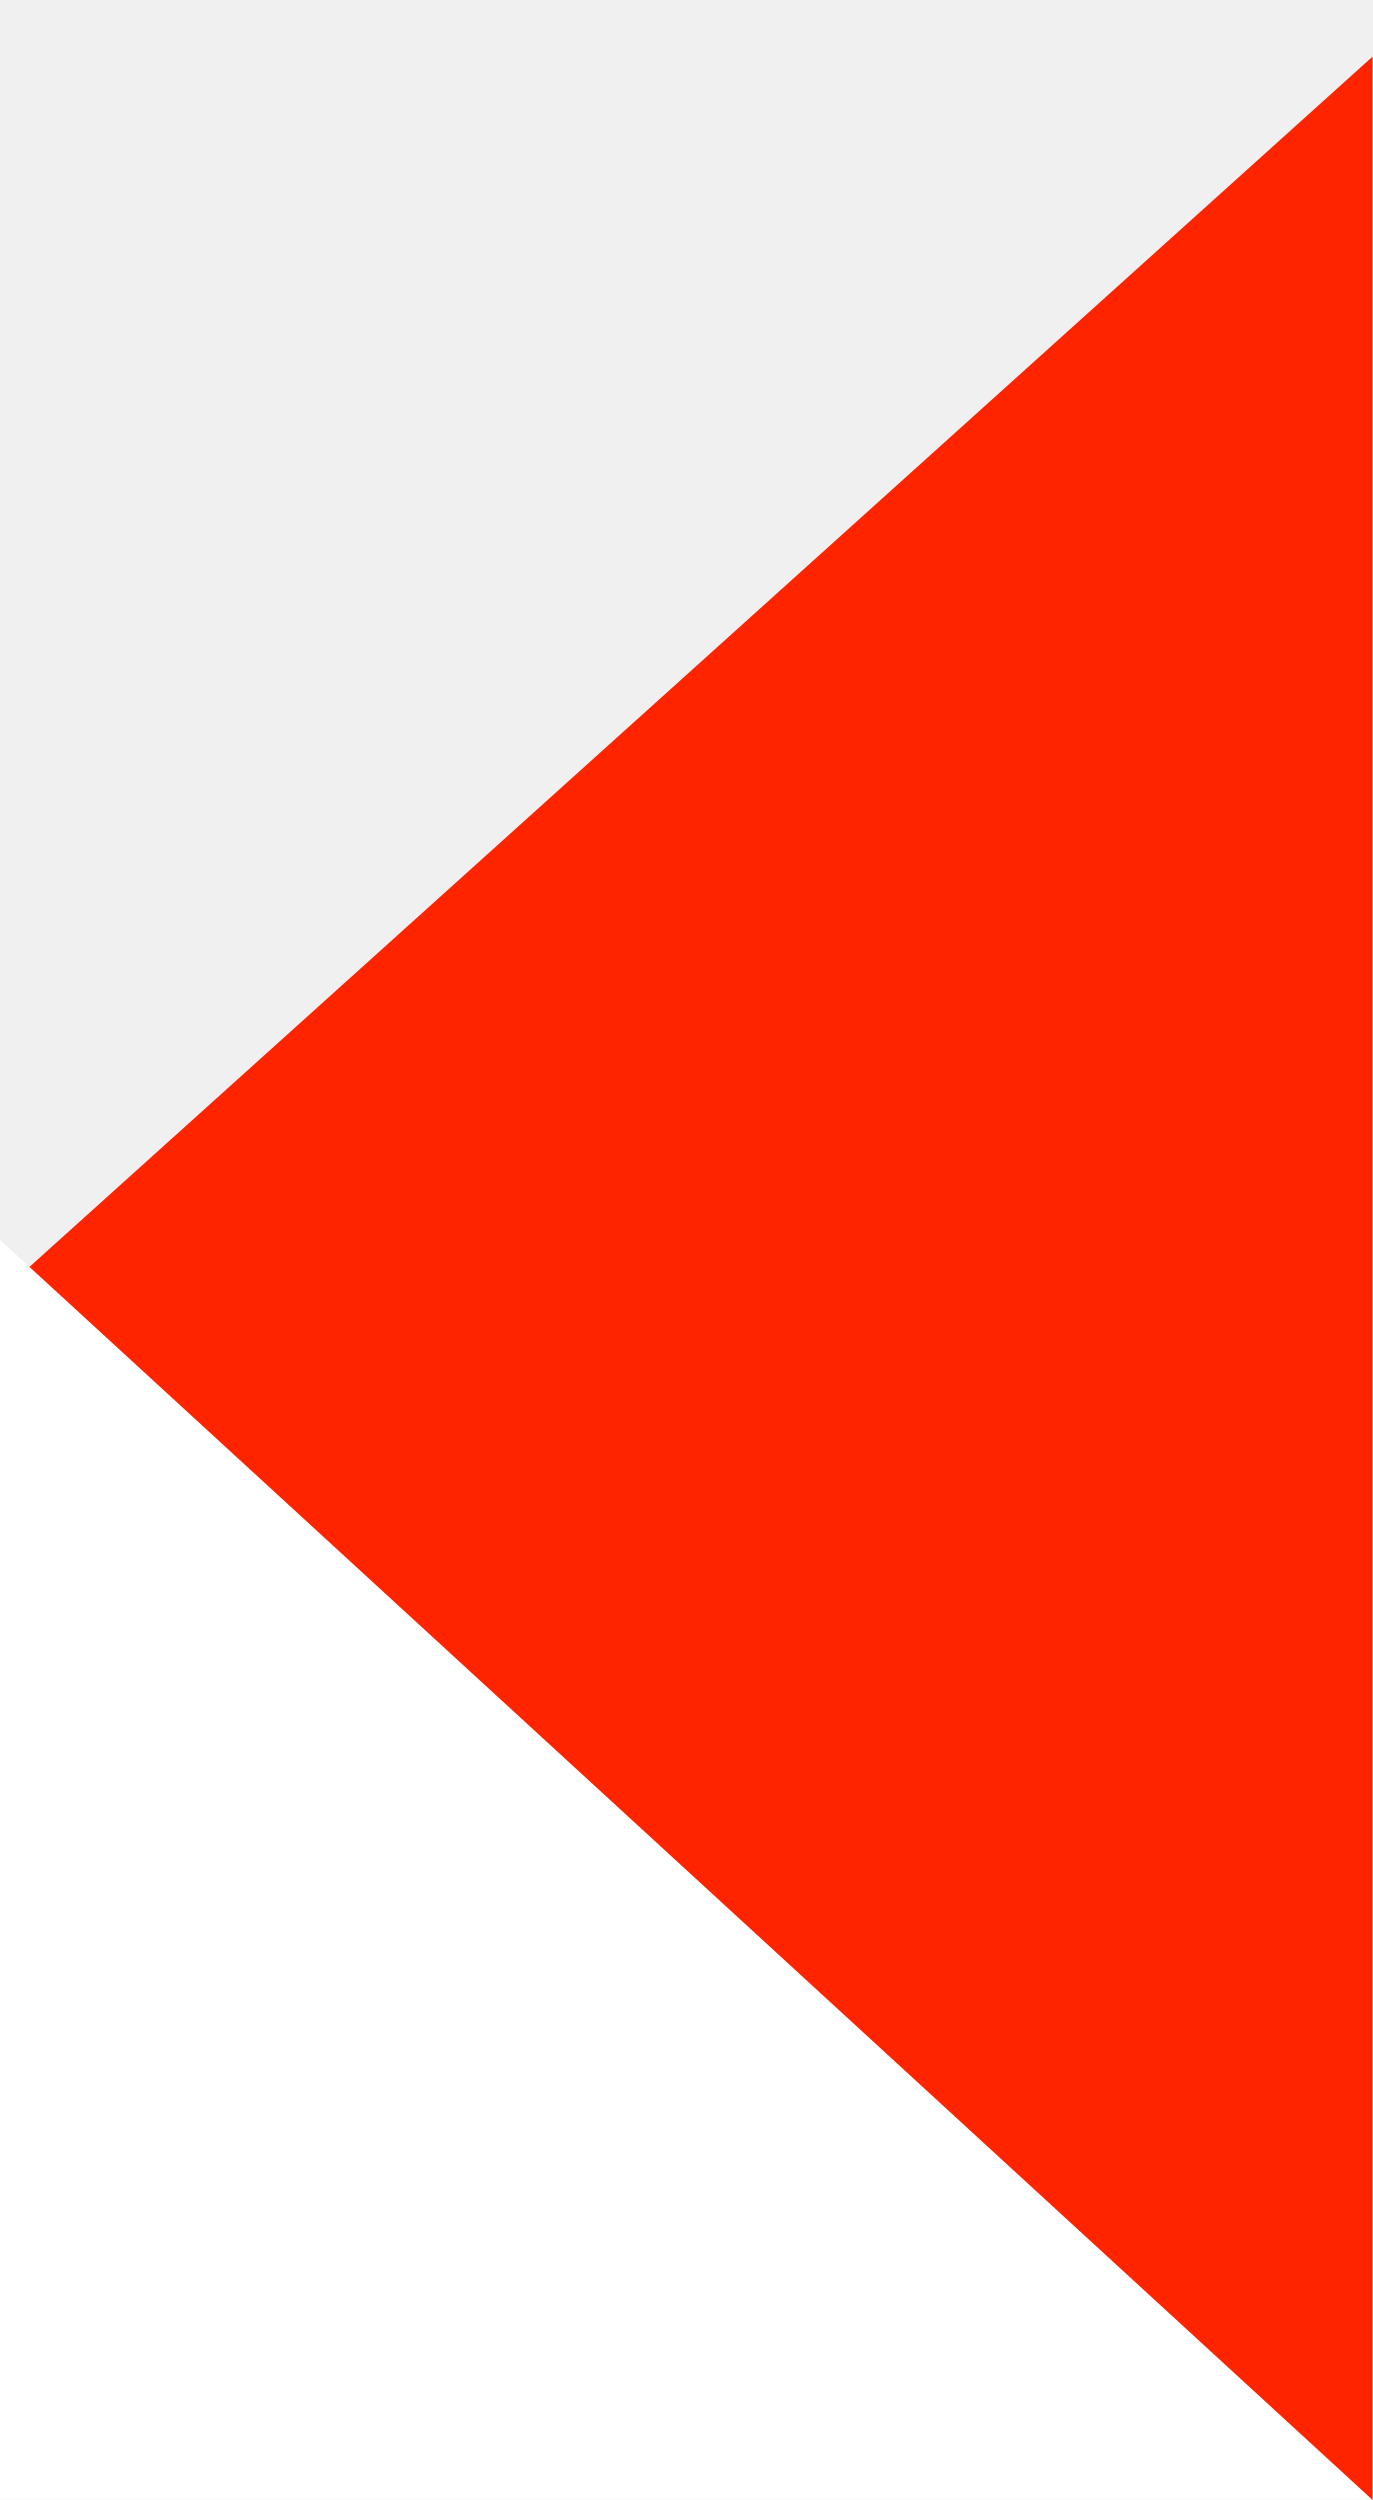
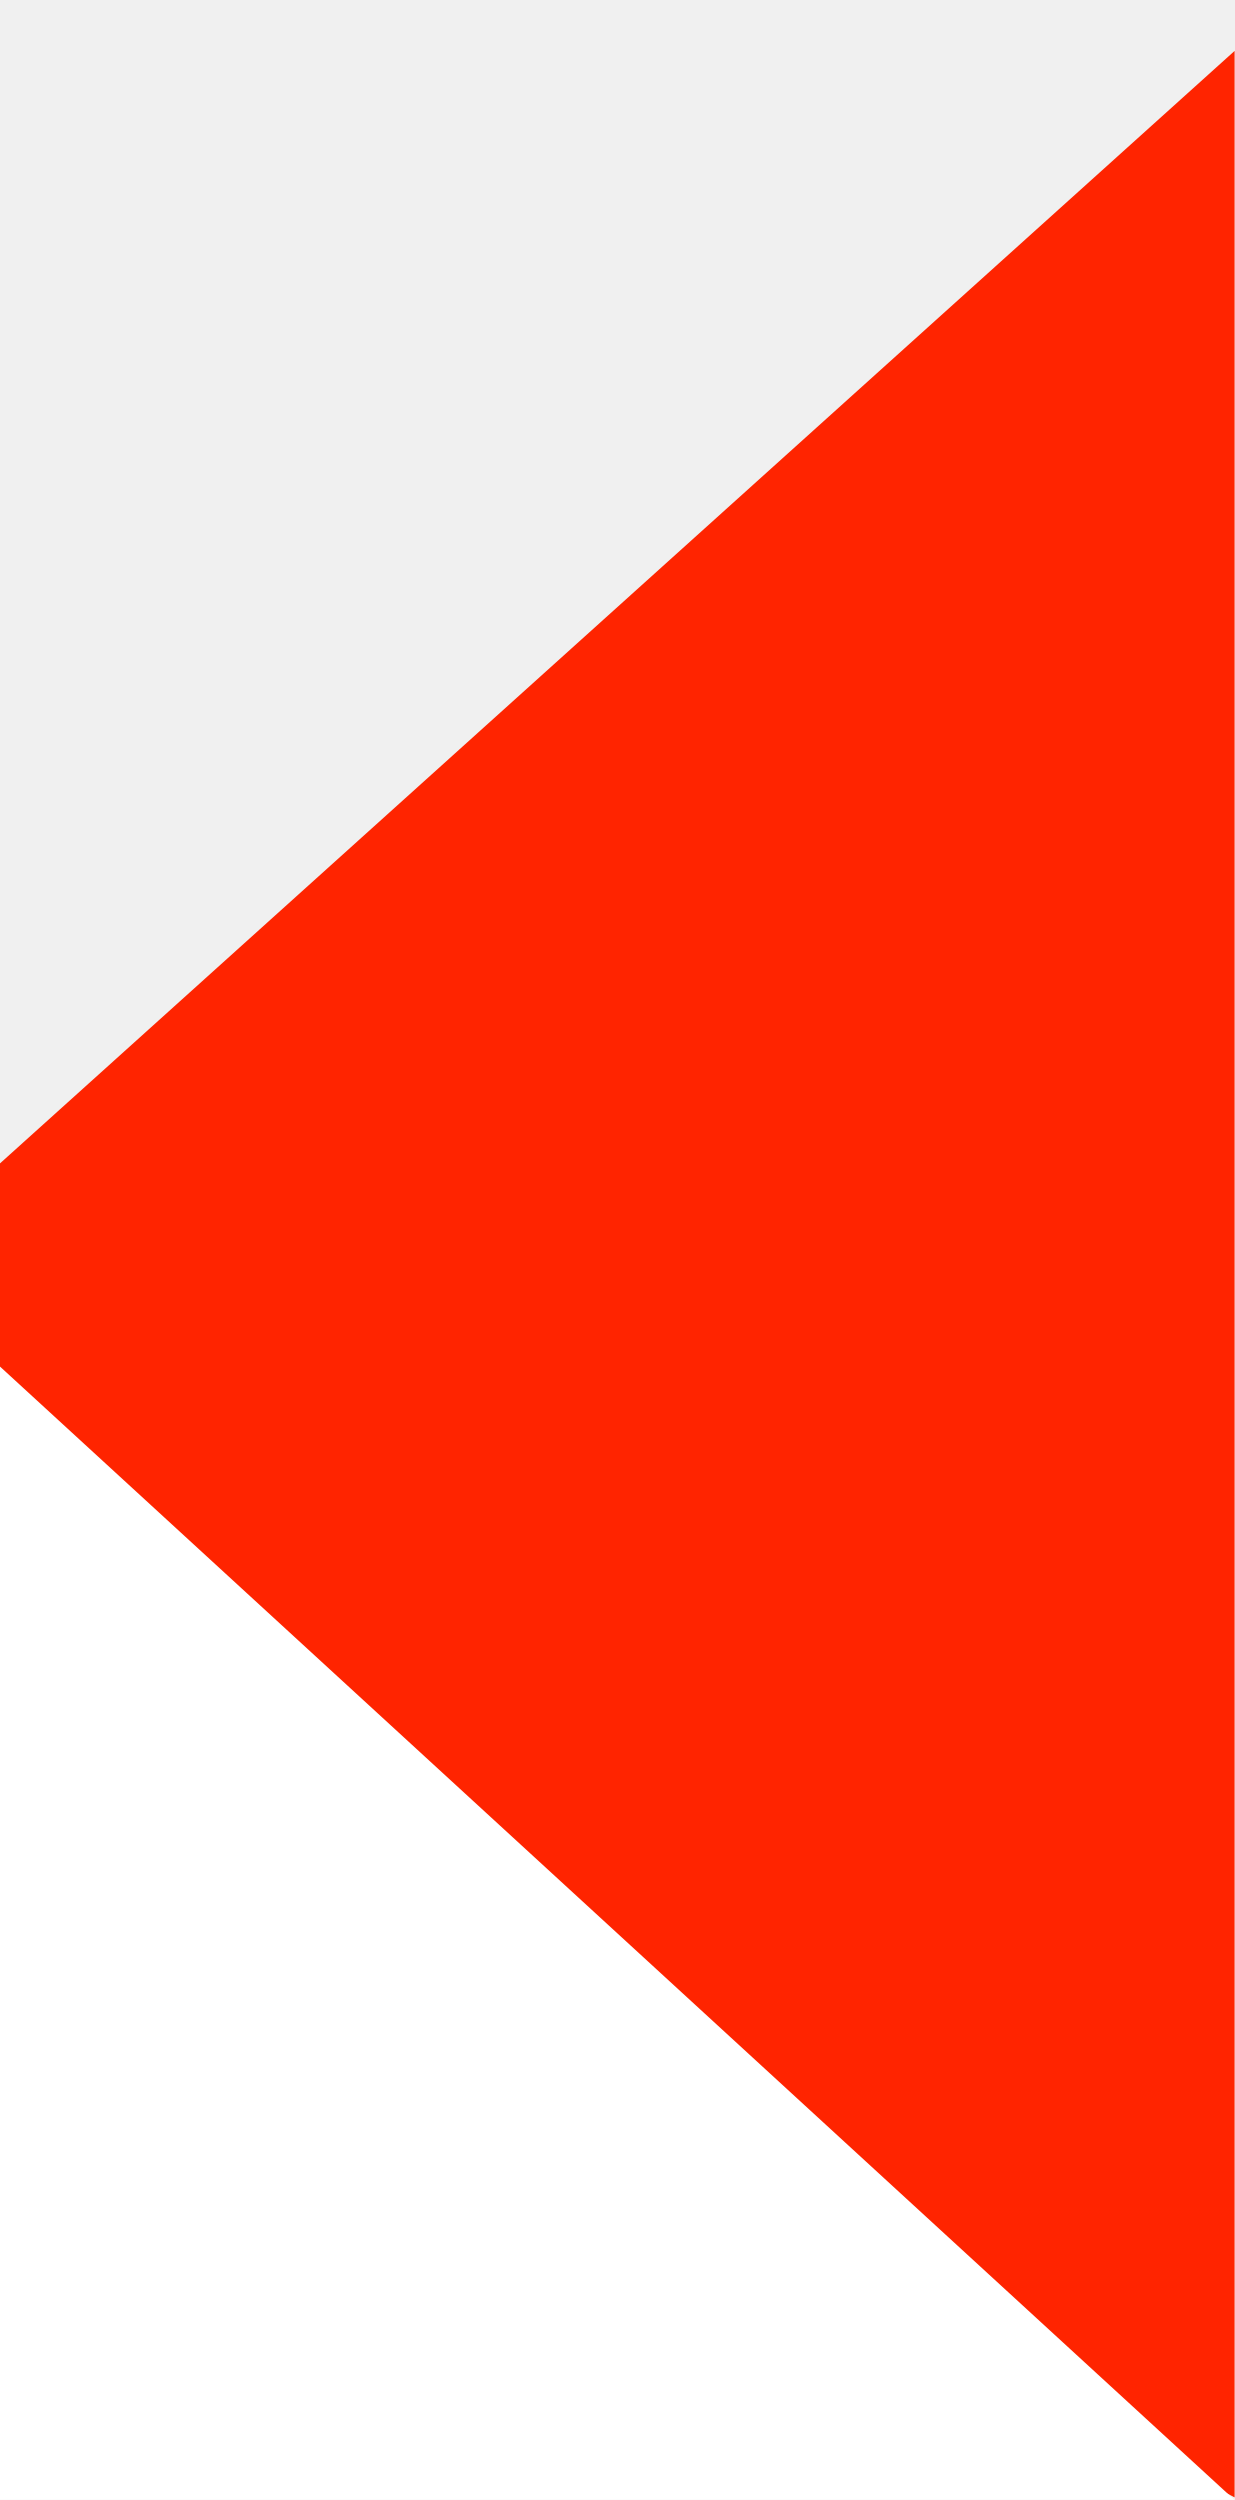
- <svg xmlns="http://www.w3.org/2000/svg" version="1.1" id="Layer_1" x="0px" y="0px" width="1440px" height="2622.812px" viewBox="0 0 1440 2622.812" enable-background="new 0 0 1440 2622.812" xml:space="preserve">
+ <svg xmlns="http://www.w3.org/2000/svg" version="1.1" id="Layer_1" x="0px" y="0px" width="1440px" height="2915.947px" viewBox="0 0 1440 2915.947" enable-background="new 0 0 1440 2915.947" xml:space="preserve">
  <g>
-     <polygon fill="#FF2400" points="1440,59.374 0,1356.953 0,1864.797 1440,2622.812  " />
-     <polygon fill="#FFFFFF" points="0,1300.811 1440,2622.812 1440,2622.562 0,2622.562  " />
+     <polygon fill="#FF2400" points="1440,59.374 0,1356.953 0,2154.9 1440,2912.916  " />
+     <polygon fill="#FFFFFF" points="0,1593.945 1440,2915.947 1440,2915.697 0,2915.697  " />
  </g>
</svg>
